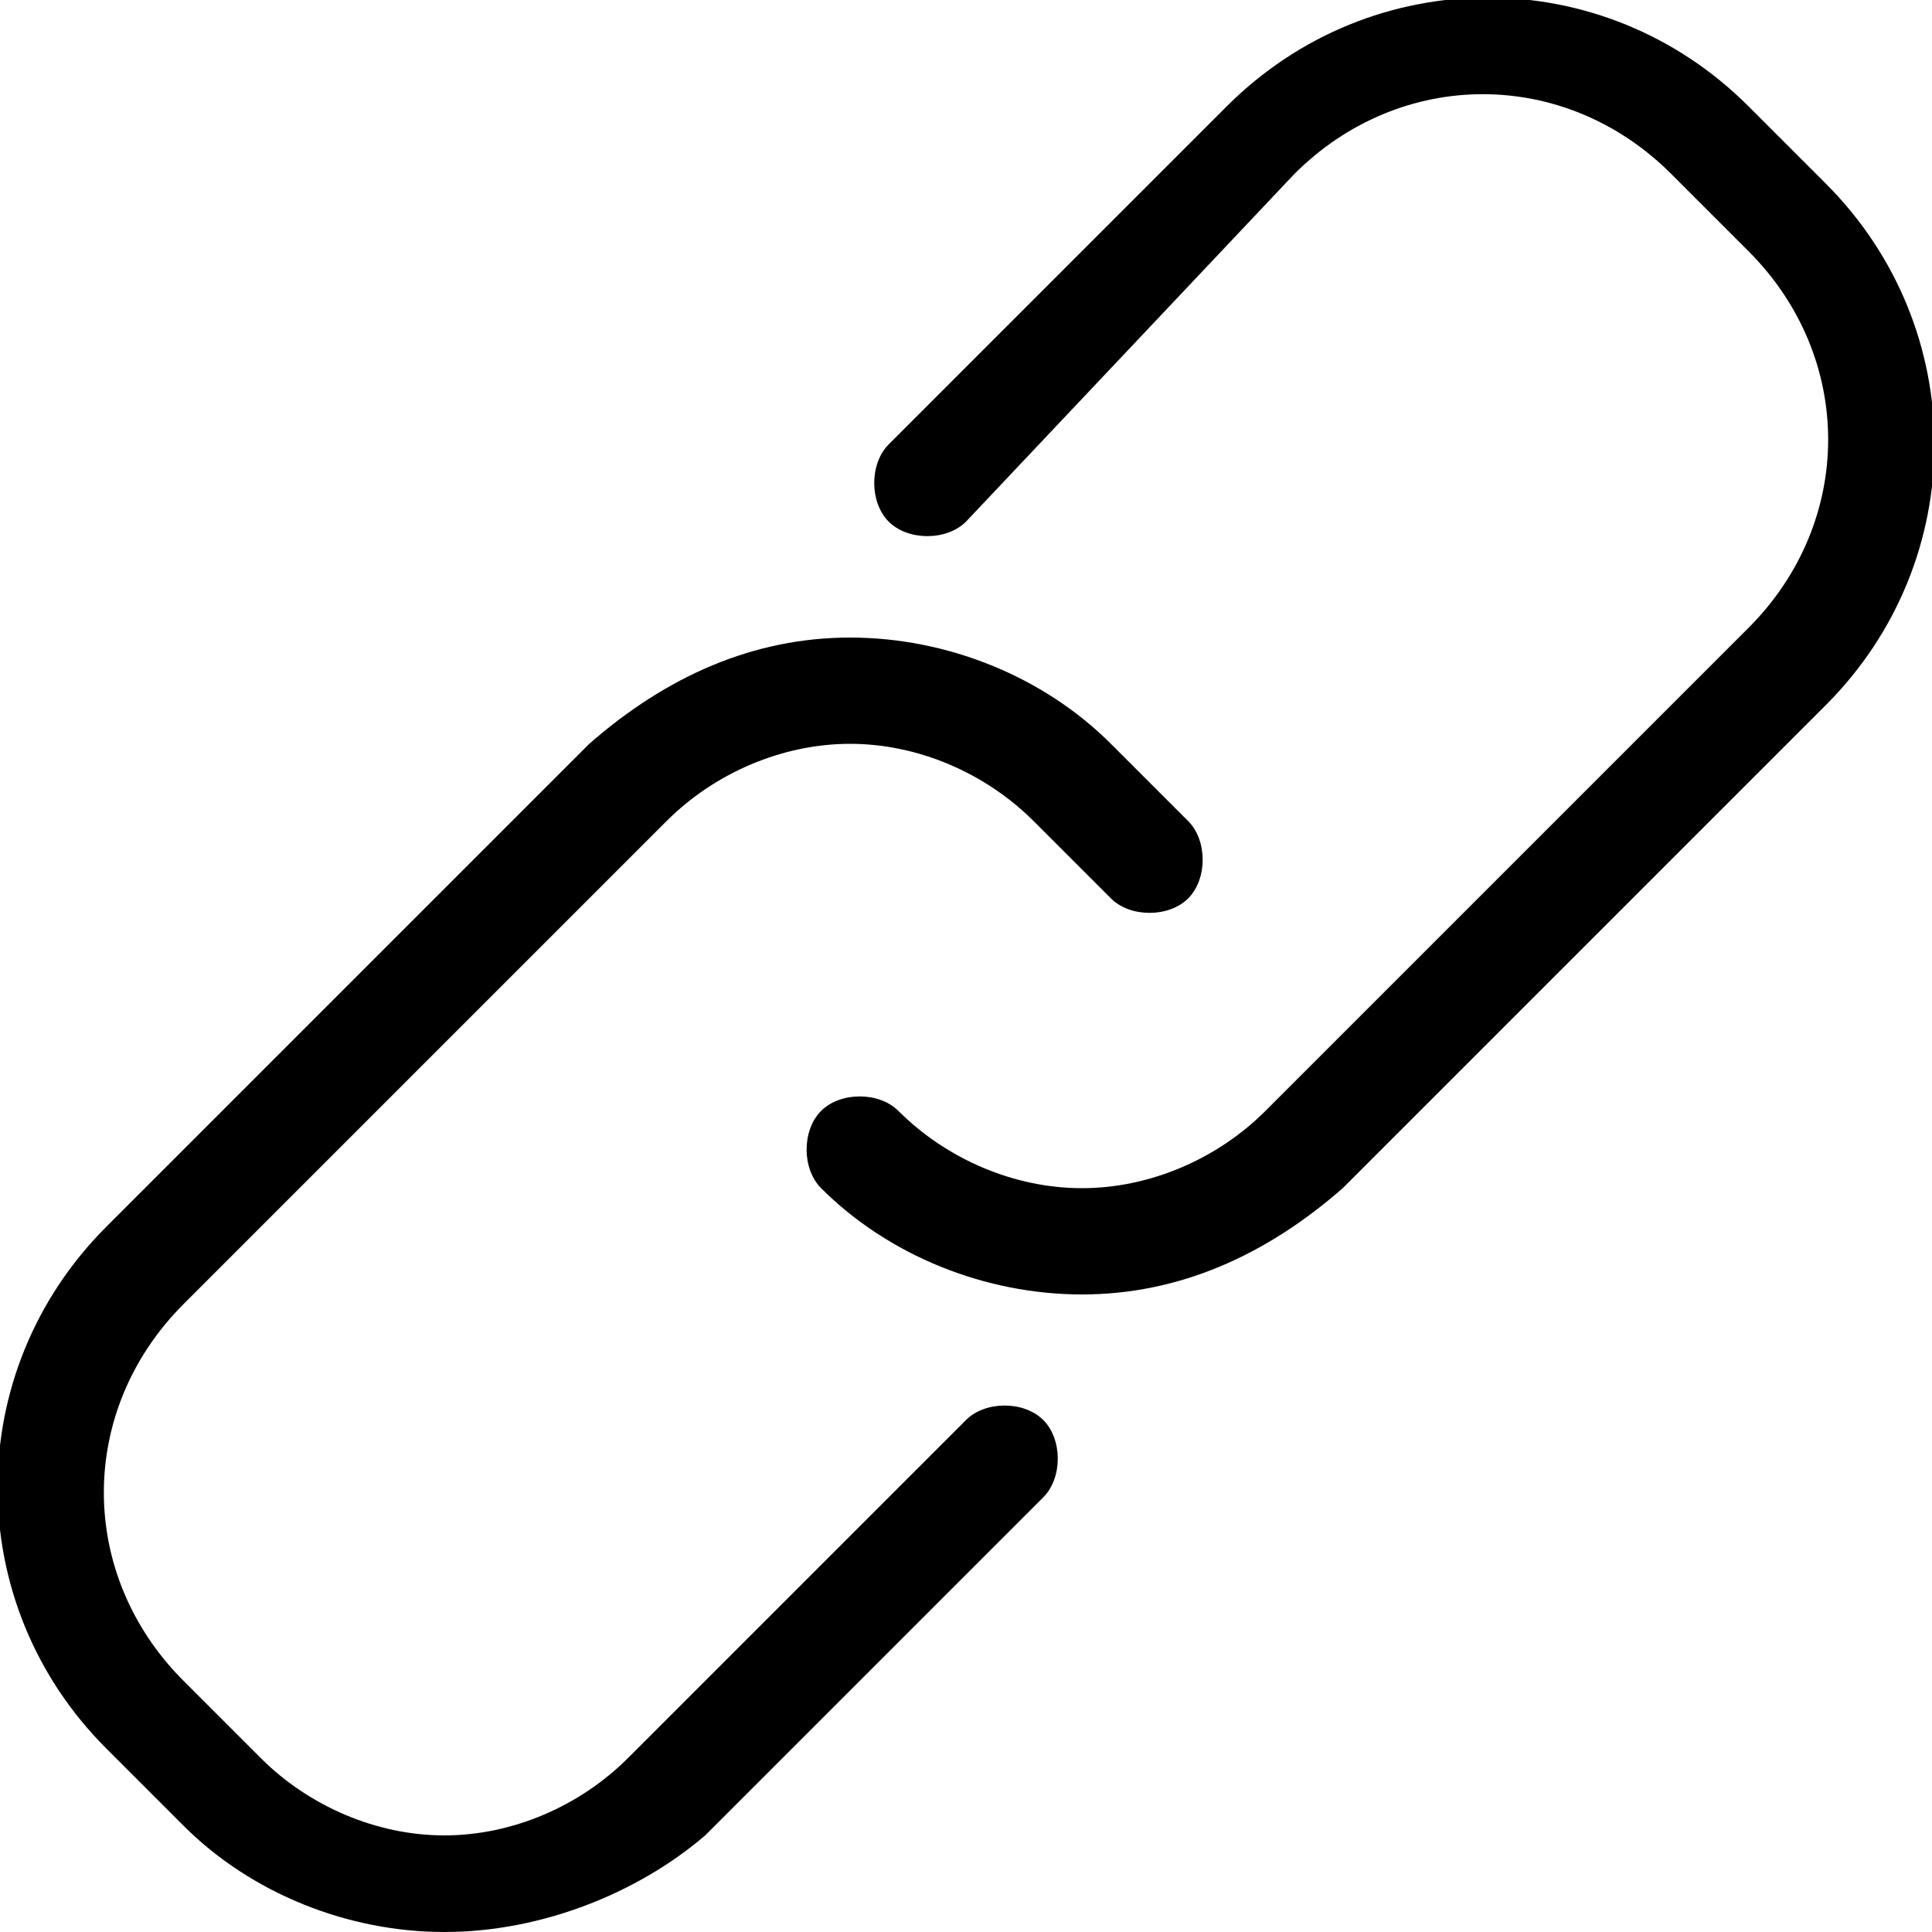
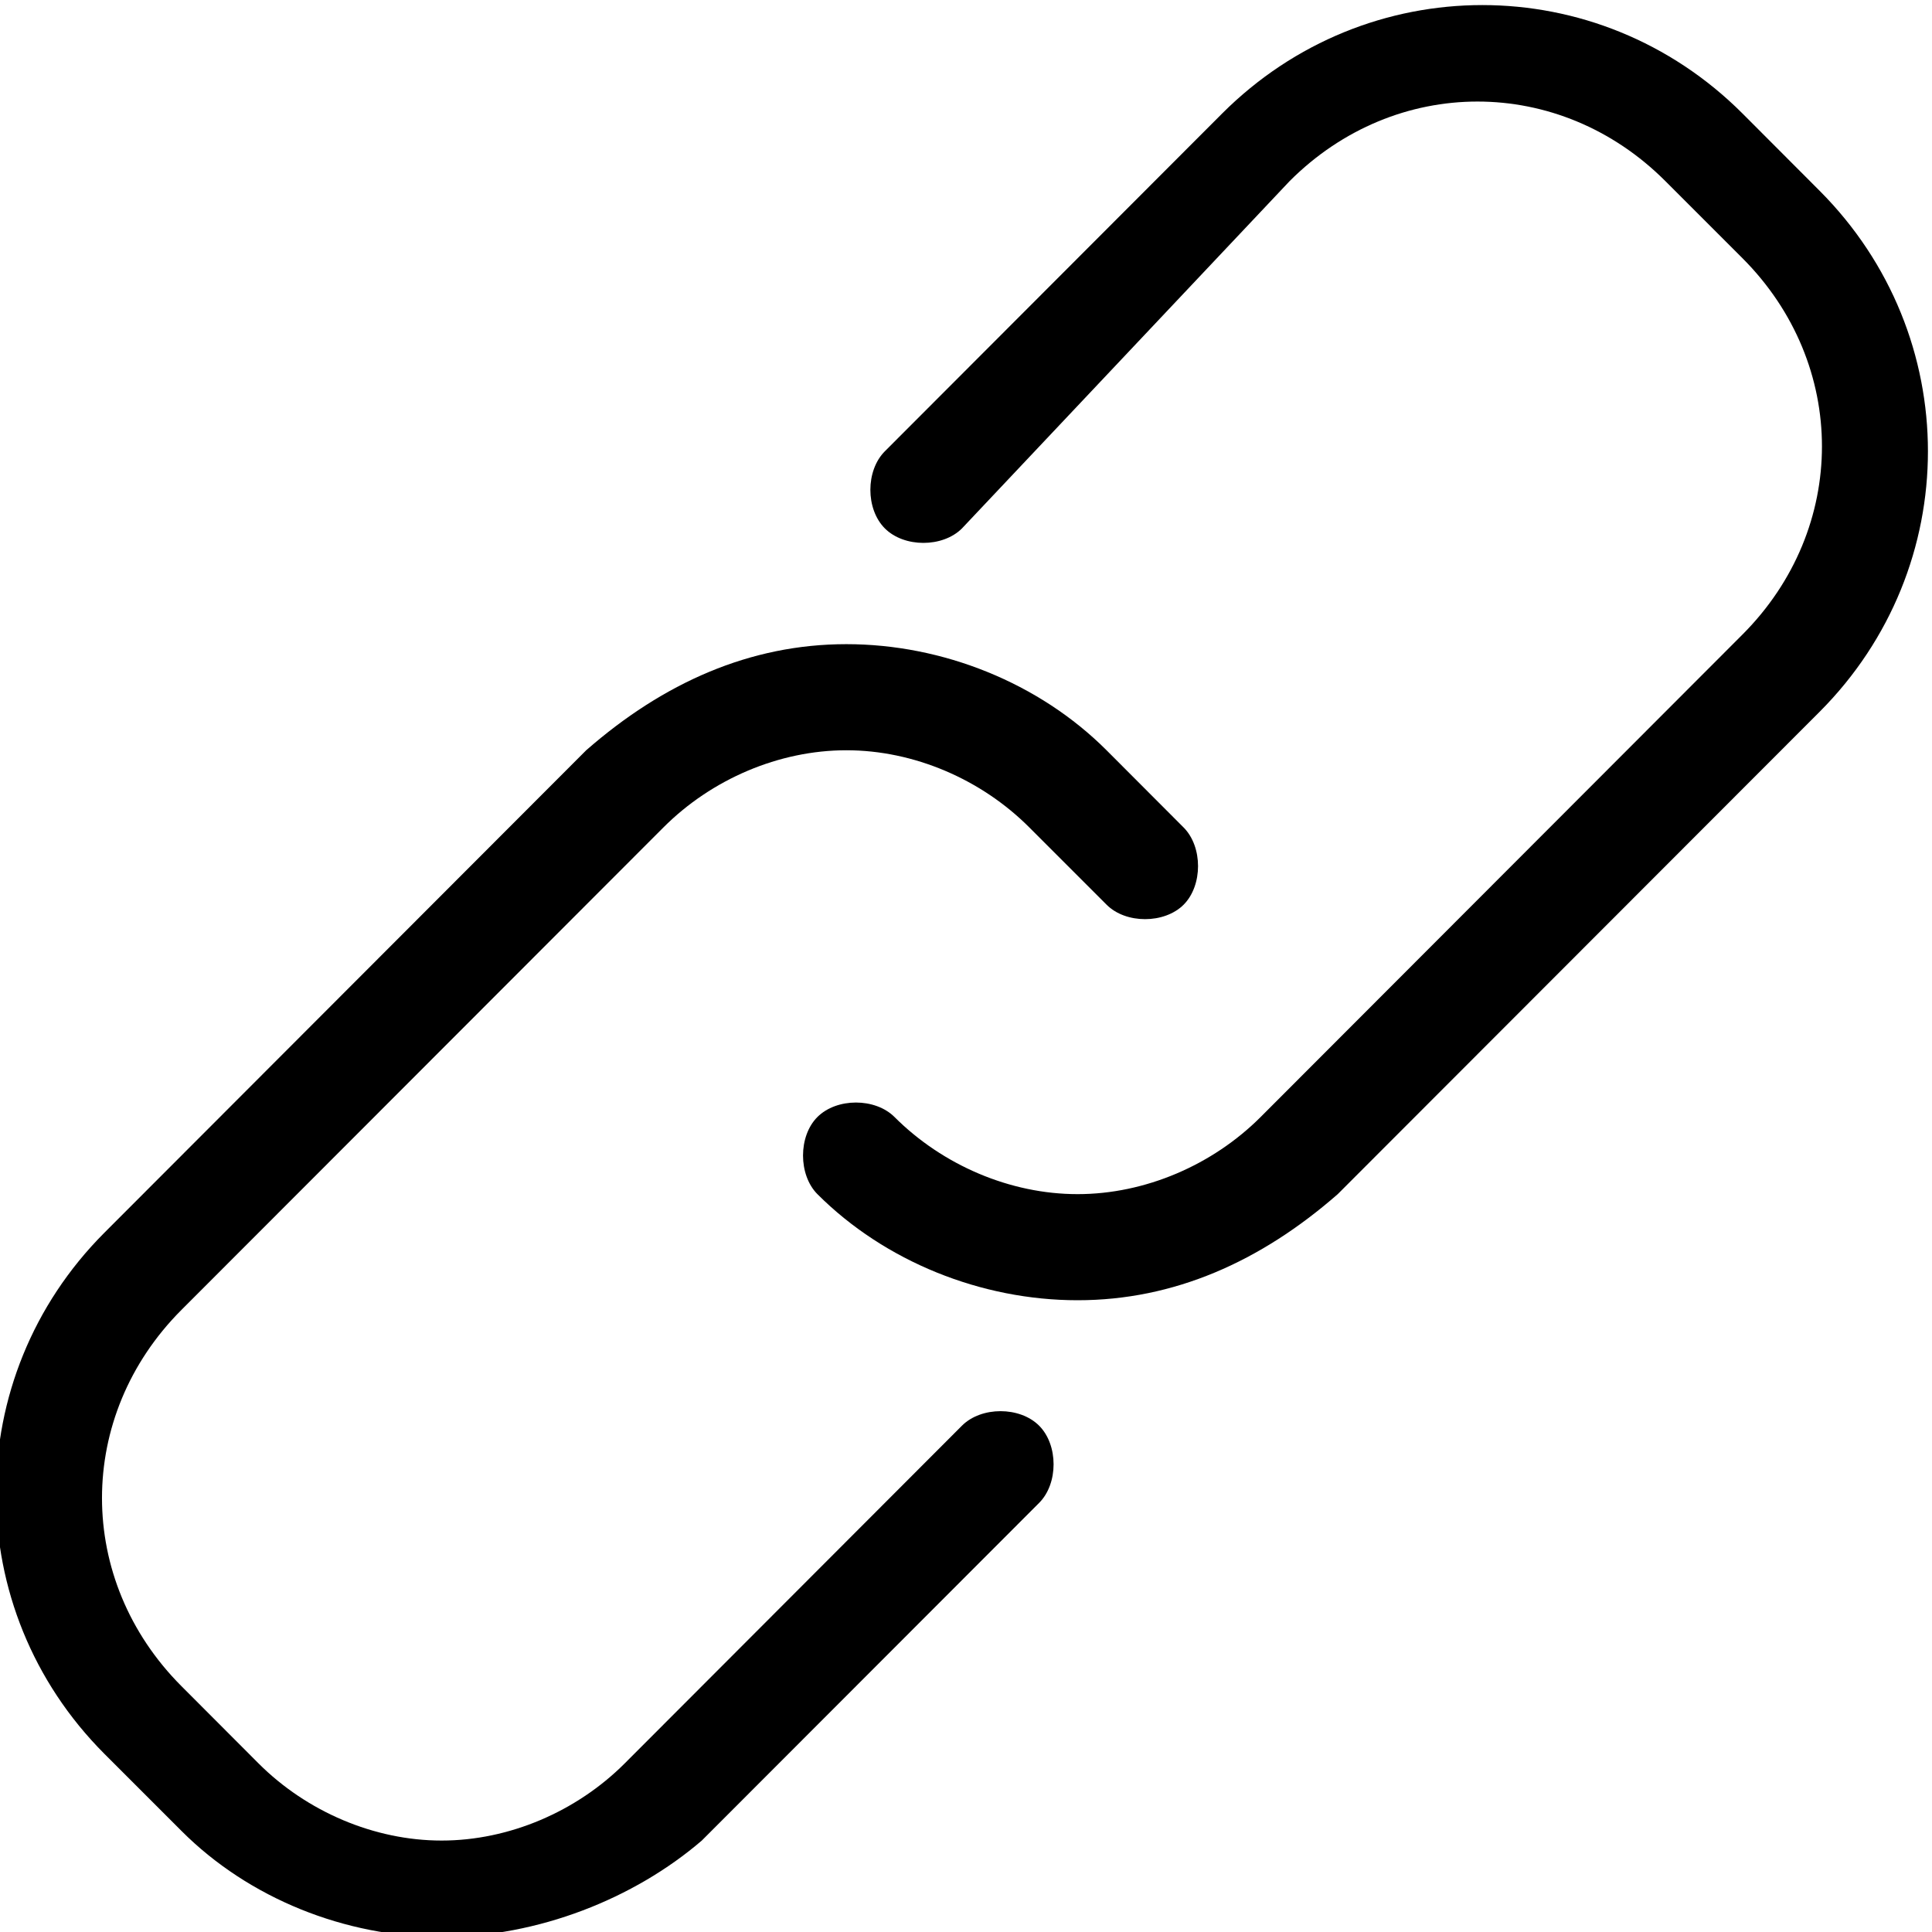
- <svg xmlns="http://www.w3.org/2000/svg" width="20" height="20" viewBox="0 0 20 20" aria-hidden="true">
-   <path d="M4.6 20c-1 0-2-.4-2.7-1.1l-.8-.8c-1.5-1.5-1.5-3.9 0-5.4l5-5c.8-.7 1.7-1.1 2.7-1.1s2 .4 2.7 1.1l.8.8c.2.2.2.6 0 .8-.2.2-.6.2-.8 0l-.8-.8c-.5-.5-1.2-.8-1.9-.8s-1.4.3-1.9.8l-5 5c-1.1 1.1-1.1 2.8 0 3.9l.8.8c.5.5 1.2.8 1.9.8s1.4-.3 1.9-.8l3.5-3.5c.2-.2.6-.2.8 0 .2.2.2.6 0 .8L7.3 19c-.7.6-1.7 1-2.7 1z" />
-   <path d="M11.2 13.4c-1 0-2-.4-2.7-1.1-.2-.2-.2-.6 0-.8s.6-.2.8 0c.5.5 1.2.8 1.9.8s1.4-.3 1.9-.8l5-5c1.1-1.1 1.1-2.8 0-3.9l-.8-.8c-1.1-1.1-2.8-1.1-3.9 0L10 5.4c-.2.2-.6.2-.8 0s-.2-.6 0-.8l3.5-3.5c1.5-1.5 3.9-1.5 5.4 0l.8.8c1.5 1.5 1.5 3.9 0 5.4l-5 5c-.8.7-1.7 1.1-2.7 1.1z" />
+ <svg xmlns="http://www.w3.org/2000/svg" style="isolation:isolate" viewBox="0 0 12 12" width="12pt" height="12pt">
+   <defs>
+     <clipPath id="_clipPath_Vv8HYtG4BNM1uLc28ZS6NOW3i71gjrMb">
+       <rect width="12" height="12" />
+     </clipPath>
+   </defs>
+   <g clip-path="url(#_clipPath_Vv8HYtG4BNM1uLc28ZS6NOW3i71gjrMb)">
+     <path d=" M 2.743 12.031 C 2.145 12.031 1.546 11.792 1.127 11.372 L 0.648 10.893 C -0.249 9.994 -0.249 8.556 0.648 7.657 L 3.641 4.66 C 4.12 4.241 4.658 4.001 5.257 4.001 C 5.855 4.001 6.454 4.241 6.873 4.66 L 7.352 5.14 C 7.471 5.26 7.471 5.499 7.352 5.619 C 7.232 5.739 6.992 5.739 6.873 5.619 L 6.394 5.14 C 6.095 4.84 5.676 4.66 5.257 4.66 C 4.838 4.66 4.419 4.84 4.12 5.14 L 1.127 8.136 C 0.469 8.795 0.469 9.814 1.127 10.473 L 1.606 10.953 C 1.905 11.252 2.324 11.432 2.743 11.432 C 3.162 11.432 3.581 11.252 3.88 10.953 L 5.975 8.855 C 6.095 8.735 6.334 8.735 6.454 8.855 C 6.574 8.975 6.574 9.215 6.454 9.335 L 4.359 11.432 C 3.94 11.792 3.342 12.031 2.743 12.031 Z " fill="rgb(0,0,0)" />
+     <path d=" M 6.693 8.076 C 6.095 8.076 5.496 7.836 5.077 7.417 C 4.958 7.297 4.958 7.057 5.077 6.938 C 5.197 6.818 5.436 6.818 5.556 6.938 C 5.855 7.237 6.274 7.417 6.693 7.417 C 7.112 7.417 7.531 7.237 7.83 6.938 L 10.823 3.941 C 11.481 3.282 11.481 2.263 10.823 1.604 L 10.344 1.125 C 9.686 0.466 8.668 0.466 8.01 1.125 L 5.975 3.282 C 5.855 3.402 5.616 3.402 5.496 3.282 C 5.376 3.162 5.376 2.923 5.496 2.803 L 7.591 0.705 C 8.489 -0.193 9.925 -0.193 10.823 0.705 L 11.302 1.185 C 12.199 2.084 12.199 3.522 11.302 4.421 L 8.309 7.417 C 7.83 7.836 7.292 8.076 6.693 8.076 Z " fill="rgb(0,0,0)" />
+   </g>
</svg>
